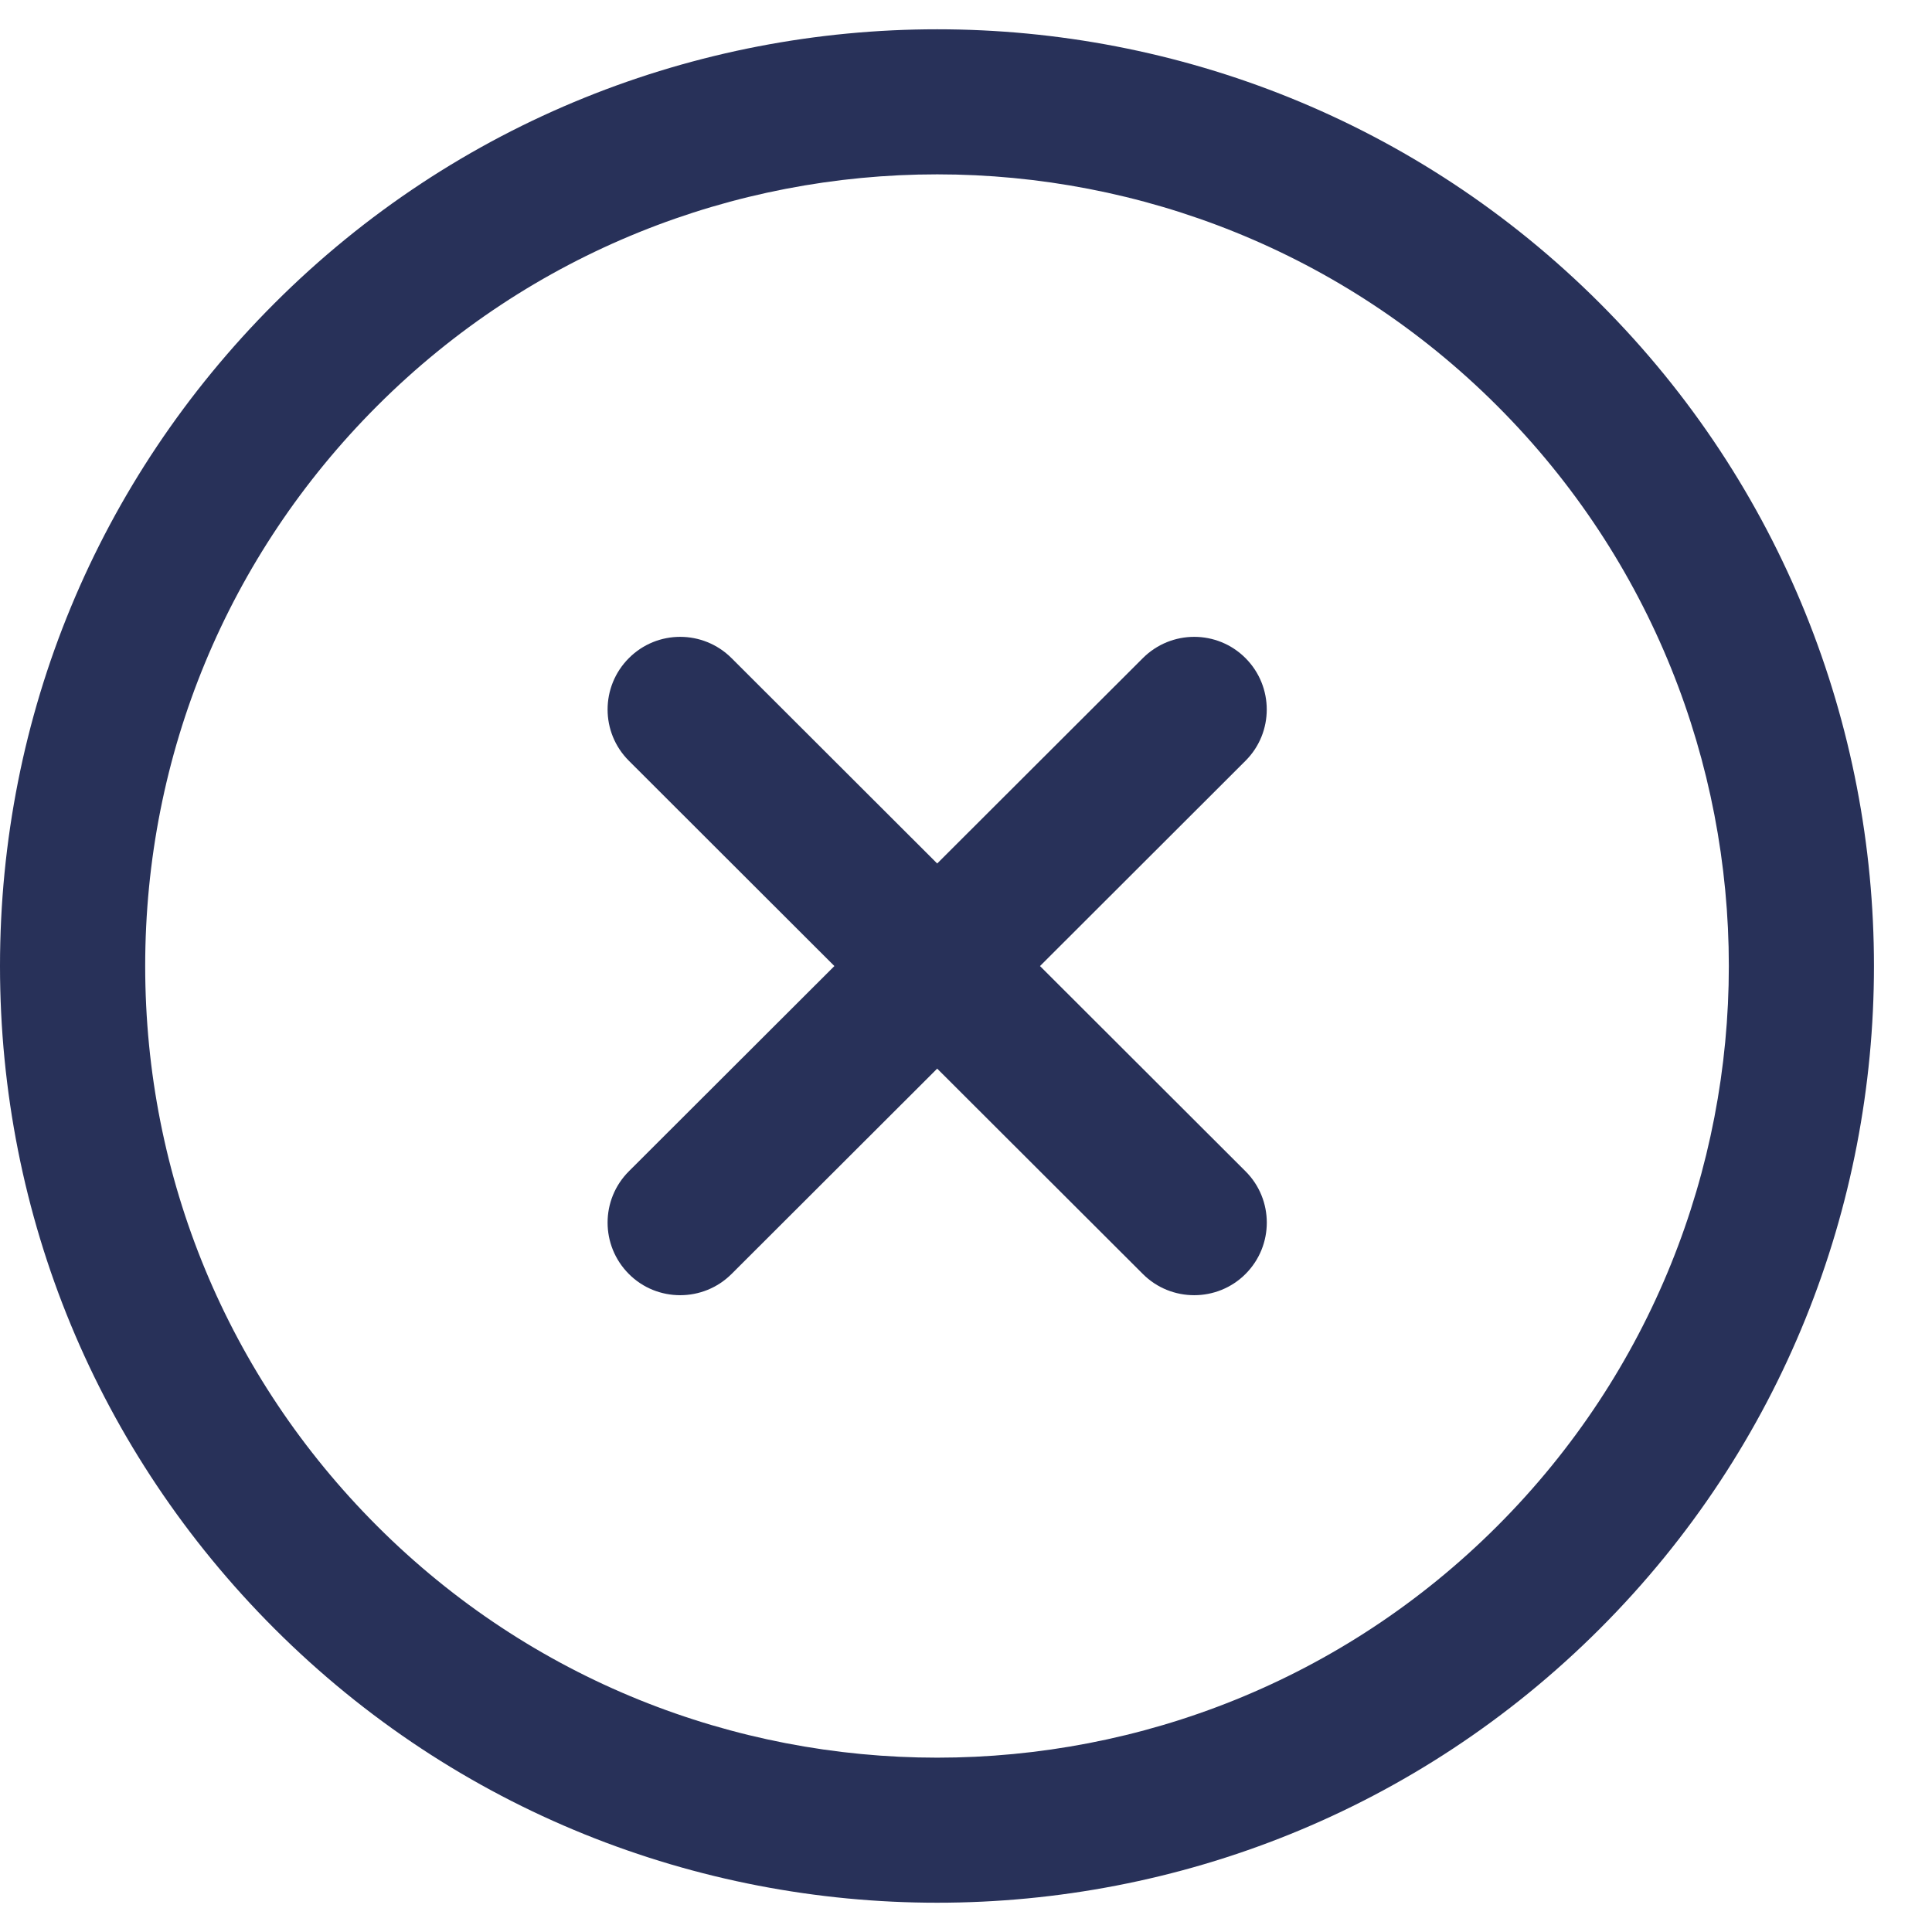
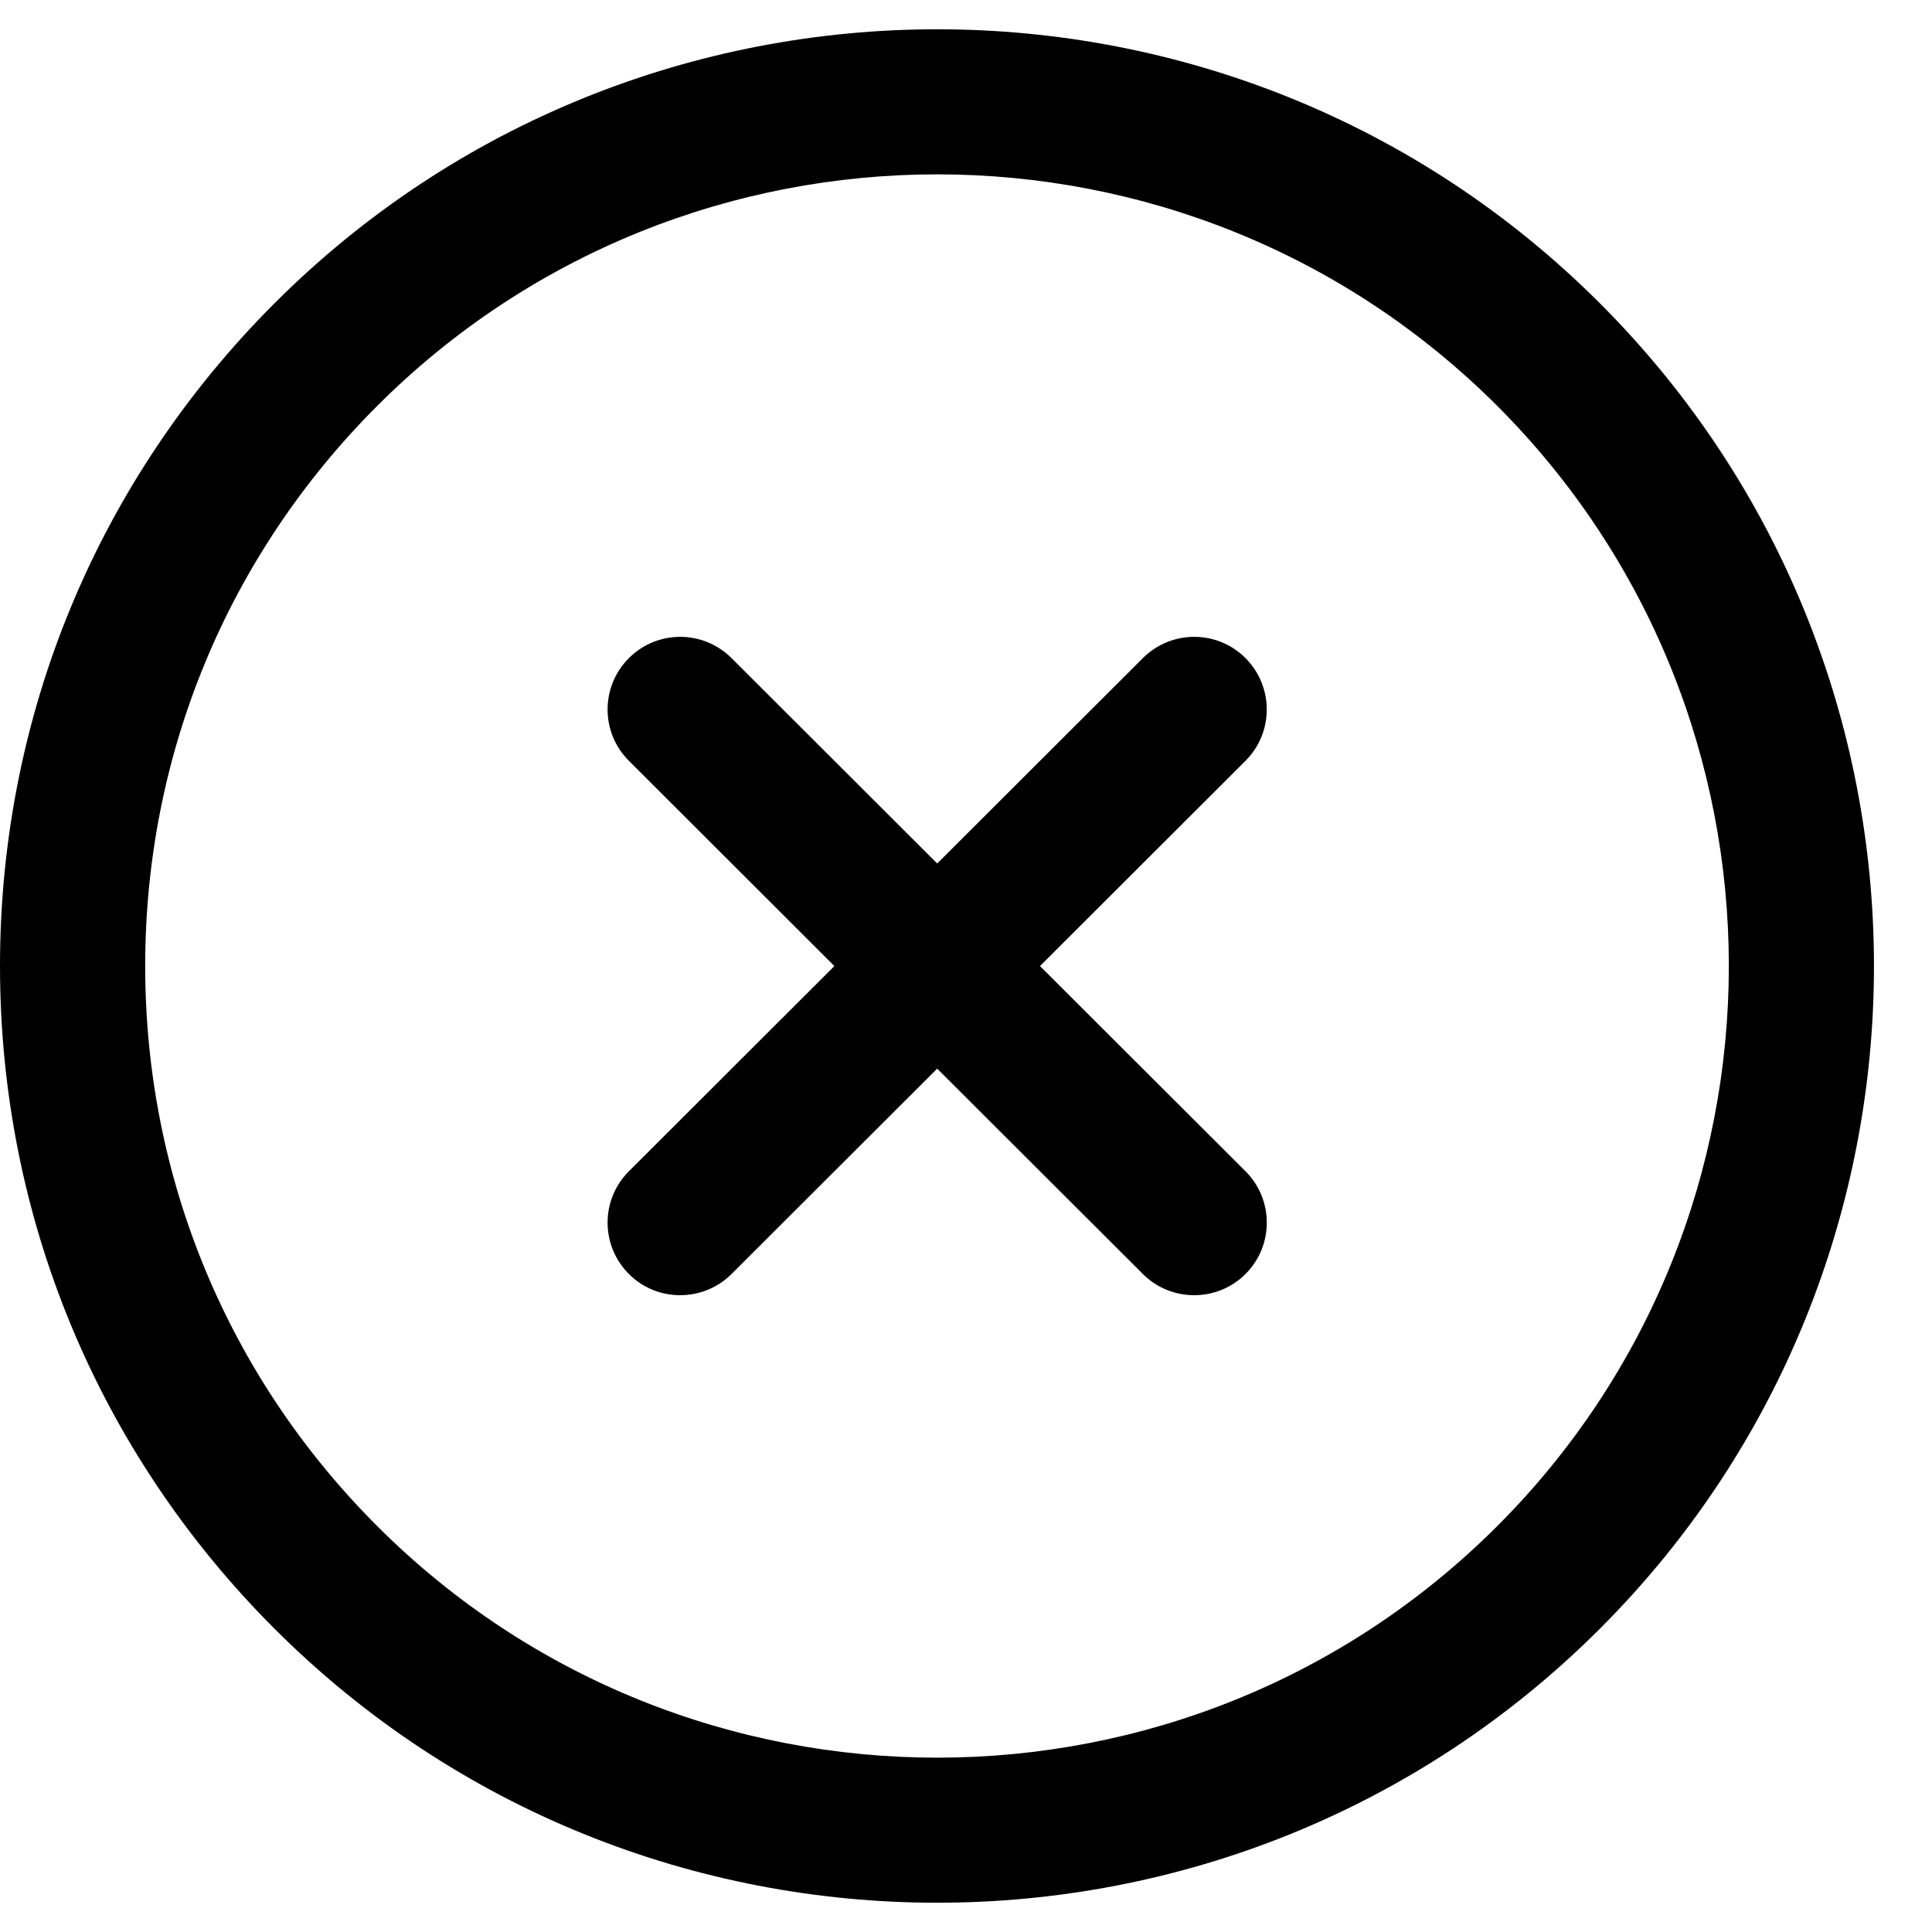
- <svg xmlns="http://www.w3.org/2000/svg" width="45" height="45" viewBox="0 0 33 32" fill="none">
-   <path d="M21.274 19.506L17.764 16.001L21.274 12.495C21.758 12.012 21.758 11.227 21.275 10.742C20.791 10.256 20.006 10.257 19.521 10.741L16.008 14.249L12.495 10.741C12.01 10.257 11.225 10.256 10.741 10.742C10.257 11.227 10.257 12.012 10.742 12.495L14.252 16.001L10.742 19.506C10.257 19.99 10.257 20.775 10.741 21.26C10.982 21.503 11.301 21.623 11.618 21.623C11.936 21.623 12.253 21.502 12.495 21.261L16.008 17.753L19.521 21.261C19.763 21.503 20.08 21.623 20.398 21.623C20.715 21.623 21.034 21.502 21.275 21.26C21.759 20.775 21.759 19.99 21.274 19.506Z" fill="#283159" />
-   <path d="M27.328 4.681C21.087 -1.56 10.929 -1.56 4.688 4.681C1.665 7.705 0 11.725 0 16C0 20.276 1.665 24.296 4.688 27.319C7.809 30.44 11.909 32 16.008 32C20.108 32 24.207 30.44 27.328 27.319C33.569 21.078 33.569 10.923 27.328 4.681ZM25.575 25.566C20.3 30.841 11.717 30.841 6.442 25.566C3.887 23.011 2.48 19.614 2.48 16C2.48 12.387 3.887 8.99 6.442 6.434C11.717 1.159 20.3 1.16 25.575 6.434C30.848 11.709 30.848 20.292 25.575 25.566Z" fill="#283159" />
+ <svg xmlns="http://www.w3.org/2000/svg" width="45" height="45" viewBox="0 0 33 32" fill="currentColor">
+   <path d="M21.274 19.506L17.764 16.001L21.274 12.495C21.758 12.012 21.758 11.227 21.275 10.742C20.791 10.256 20.006 10.257 19.521 10.741L16.008 14.249L12.495 10.741C12.01 10.257 11.225 10.256 10.741 10.742C10.257 11.227 10.257 12.012 10.742 12.495L14.252 16.001L10.742 19.506C10.257 19.99 10.257 20.775 10.741 21.26C10.982 21.503 11.301 21.623 11.618 21.623C11.936 21.623 12.253 21.502 12.495 21.261L16.008 17.753L19.521 21.261C19.763 21.503 20.08 21.623 20.398 21.623C20.715 21.623 21.034 21.502 21.275 21.26C21.759 20.775 21.759 19.99 21.274 19.506Z" fill="currentColor" />
+   <path d="M27.328 4.681C21.087 -1.56 10.929 -1.56 4.688 4.681C1.665 7.705 0 11.725 0 16C0 20.276 1.665 24.296 4.688 27.319C7.809 30.44 11.909 32 16.008 32C20.108 32 24.207 30.44 27.328 27.319C33.569 21.078 33.569 10.923 27.328 4.681ZM25.575 25.566C20.3 30.841 11.717 30.841 6.442 25.566C3.887 23.011 2.48 19.614 2.48 16C2.48 12.387 3.887 8.99 6.442 6.434C11.717 1.159 20.3 1.16 25.575 6.434C30.848 11.709 30.848 20.292 25.575 25.566Z" fill="currentColor" />
</svg>
